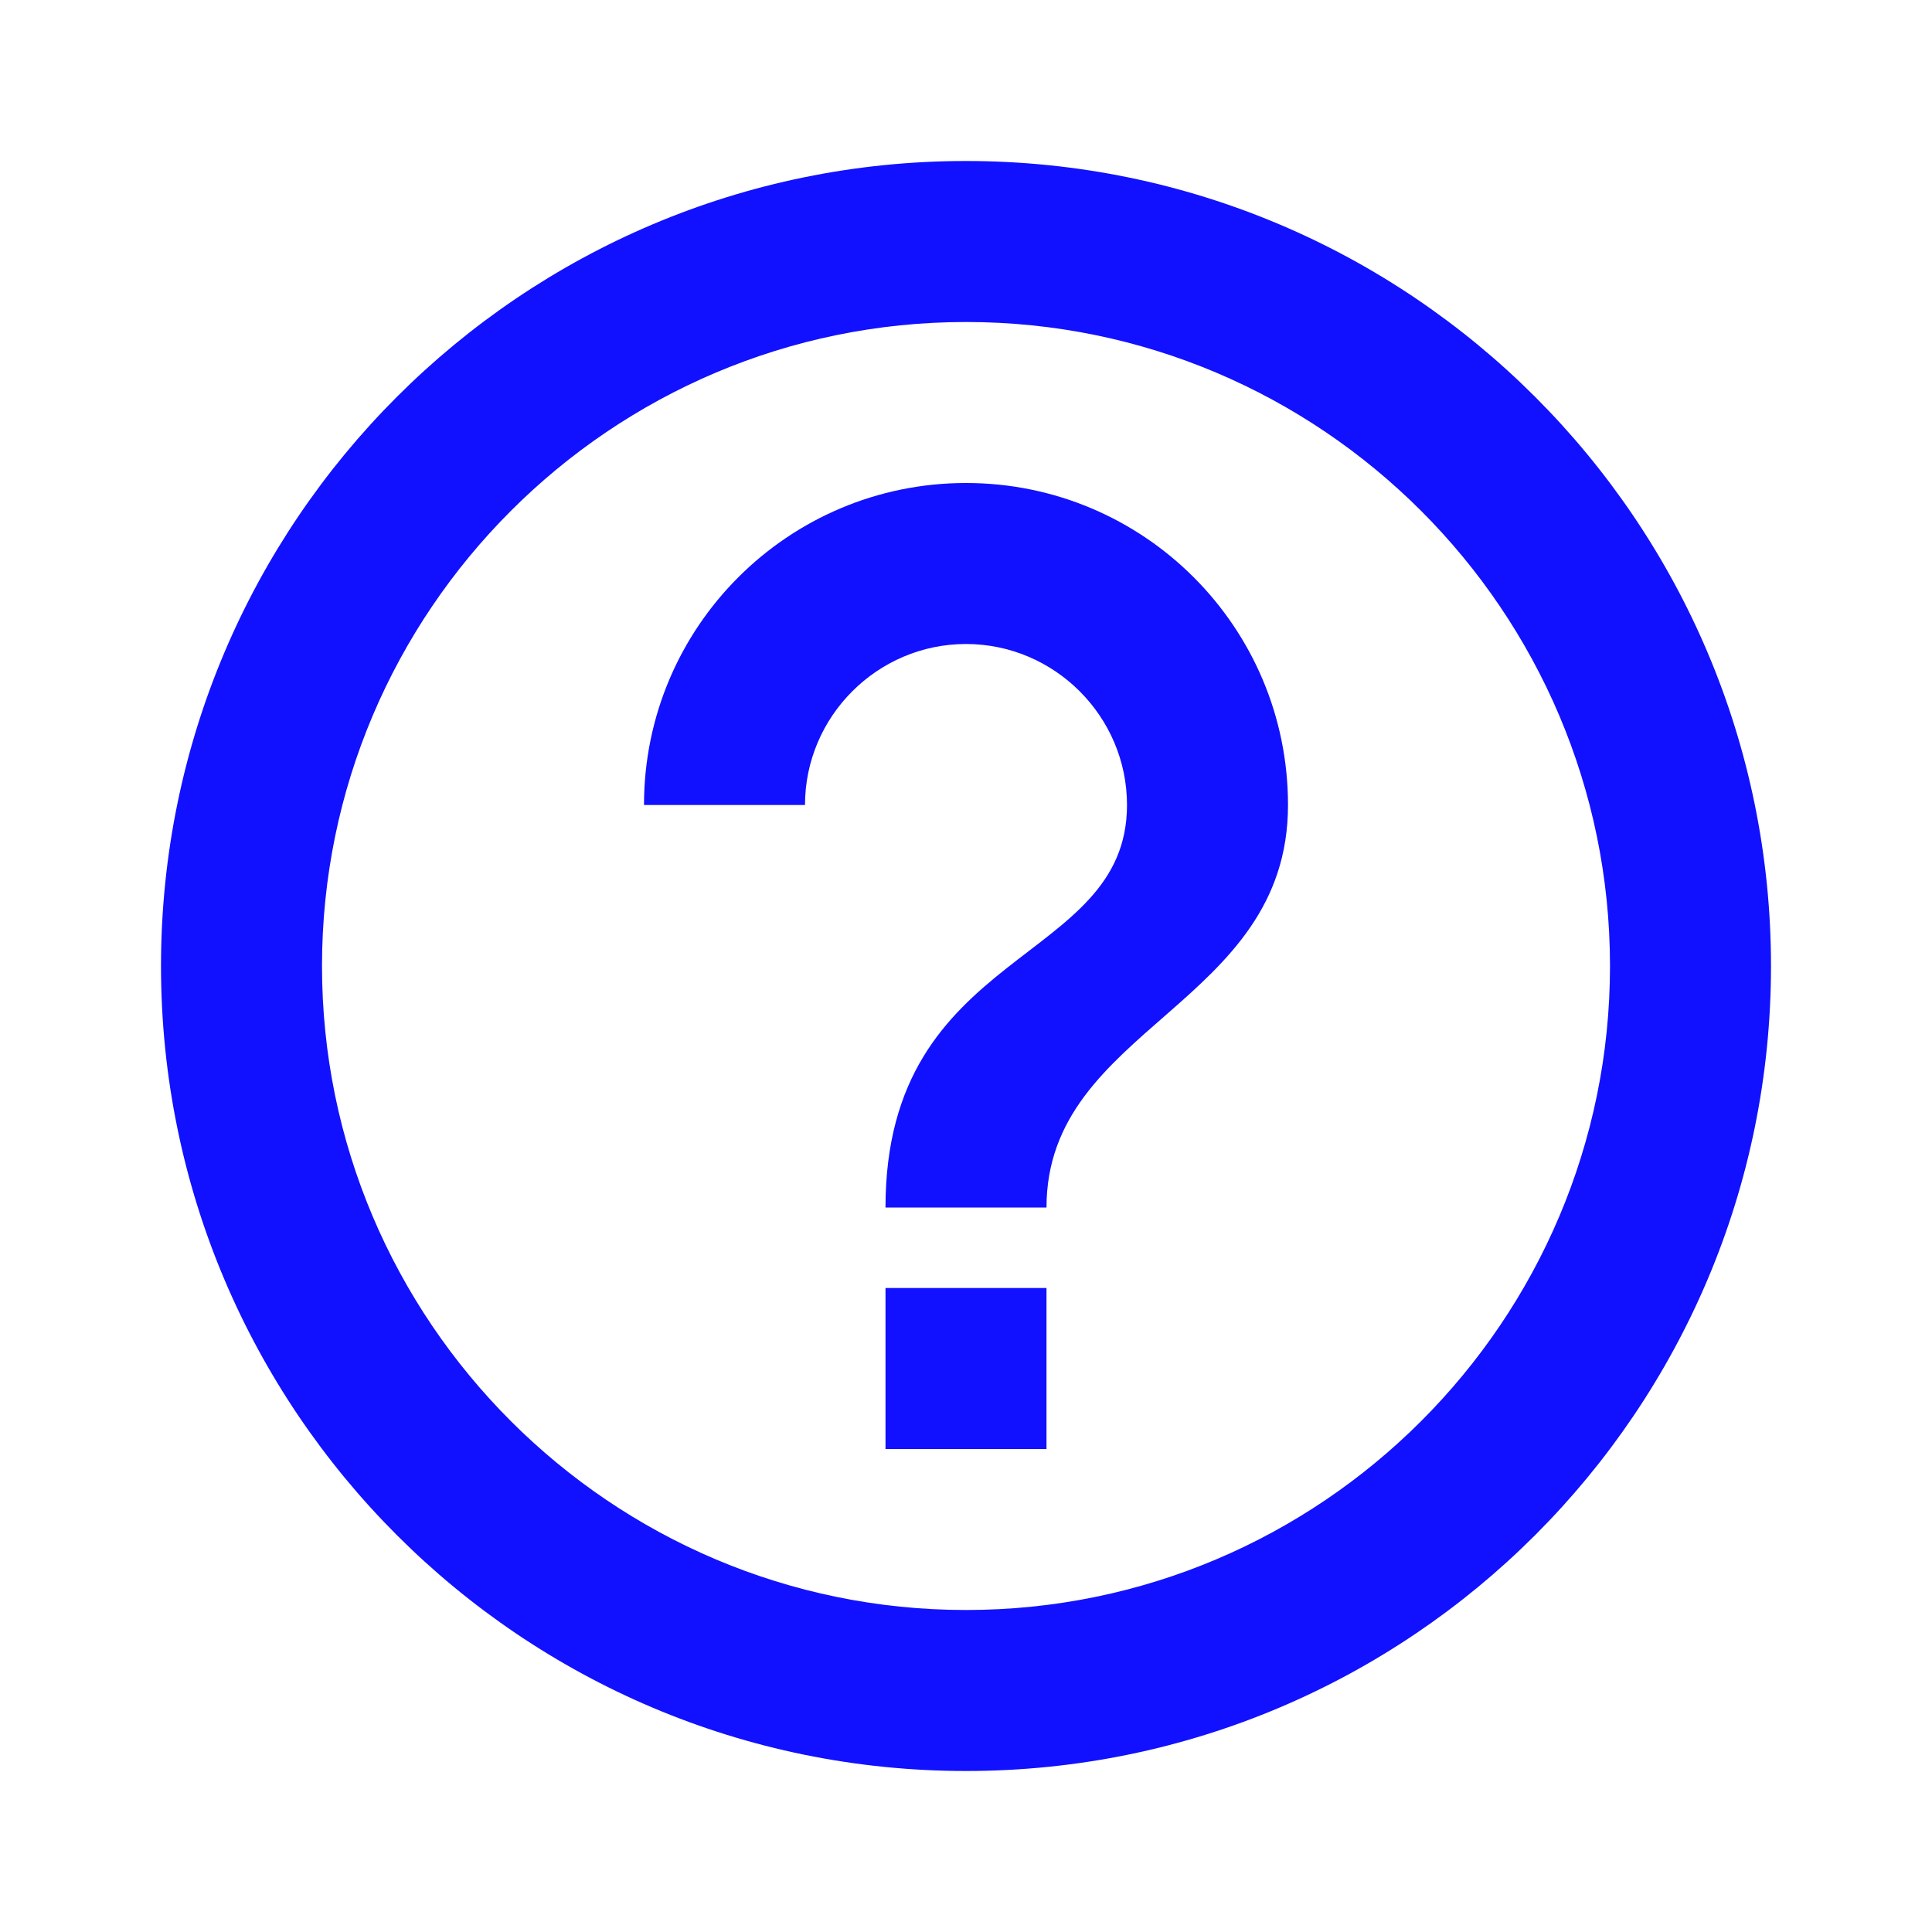
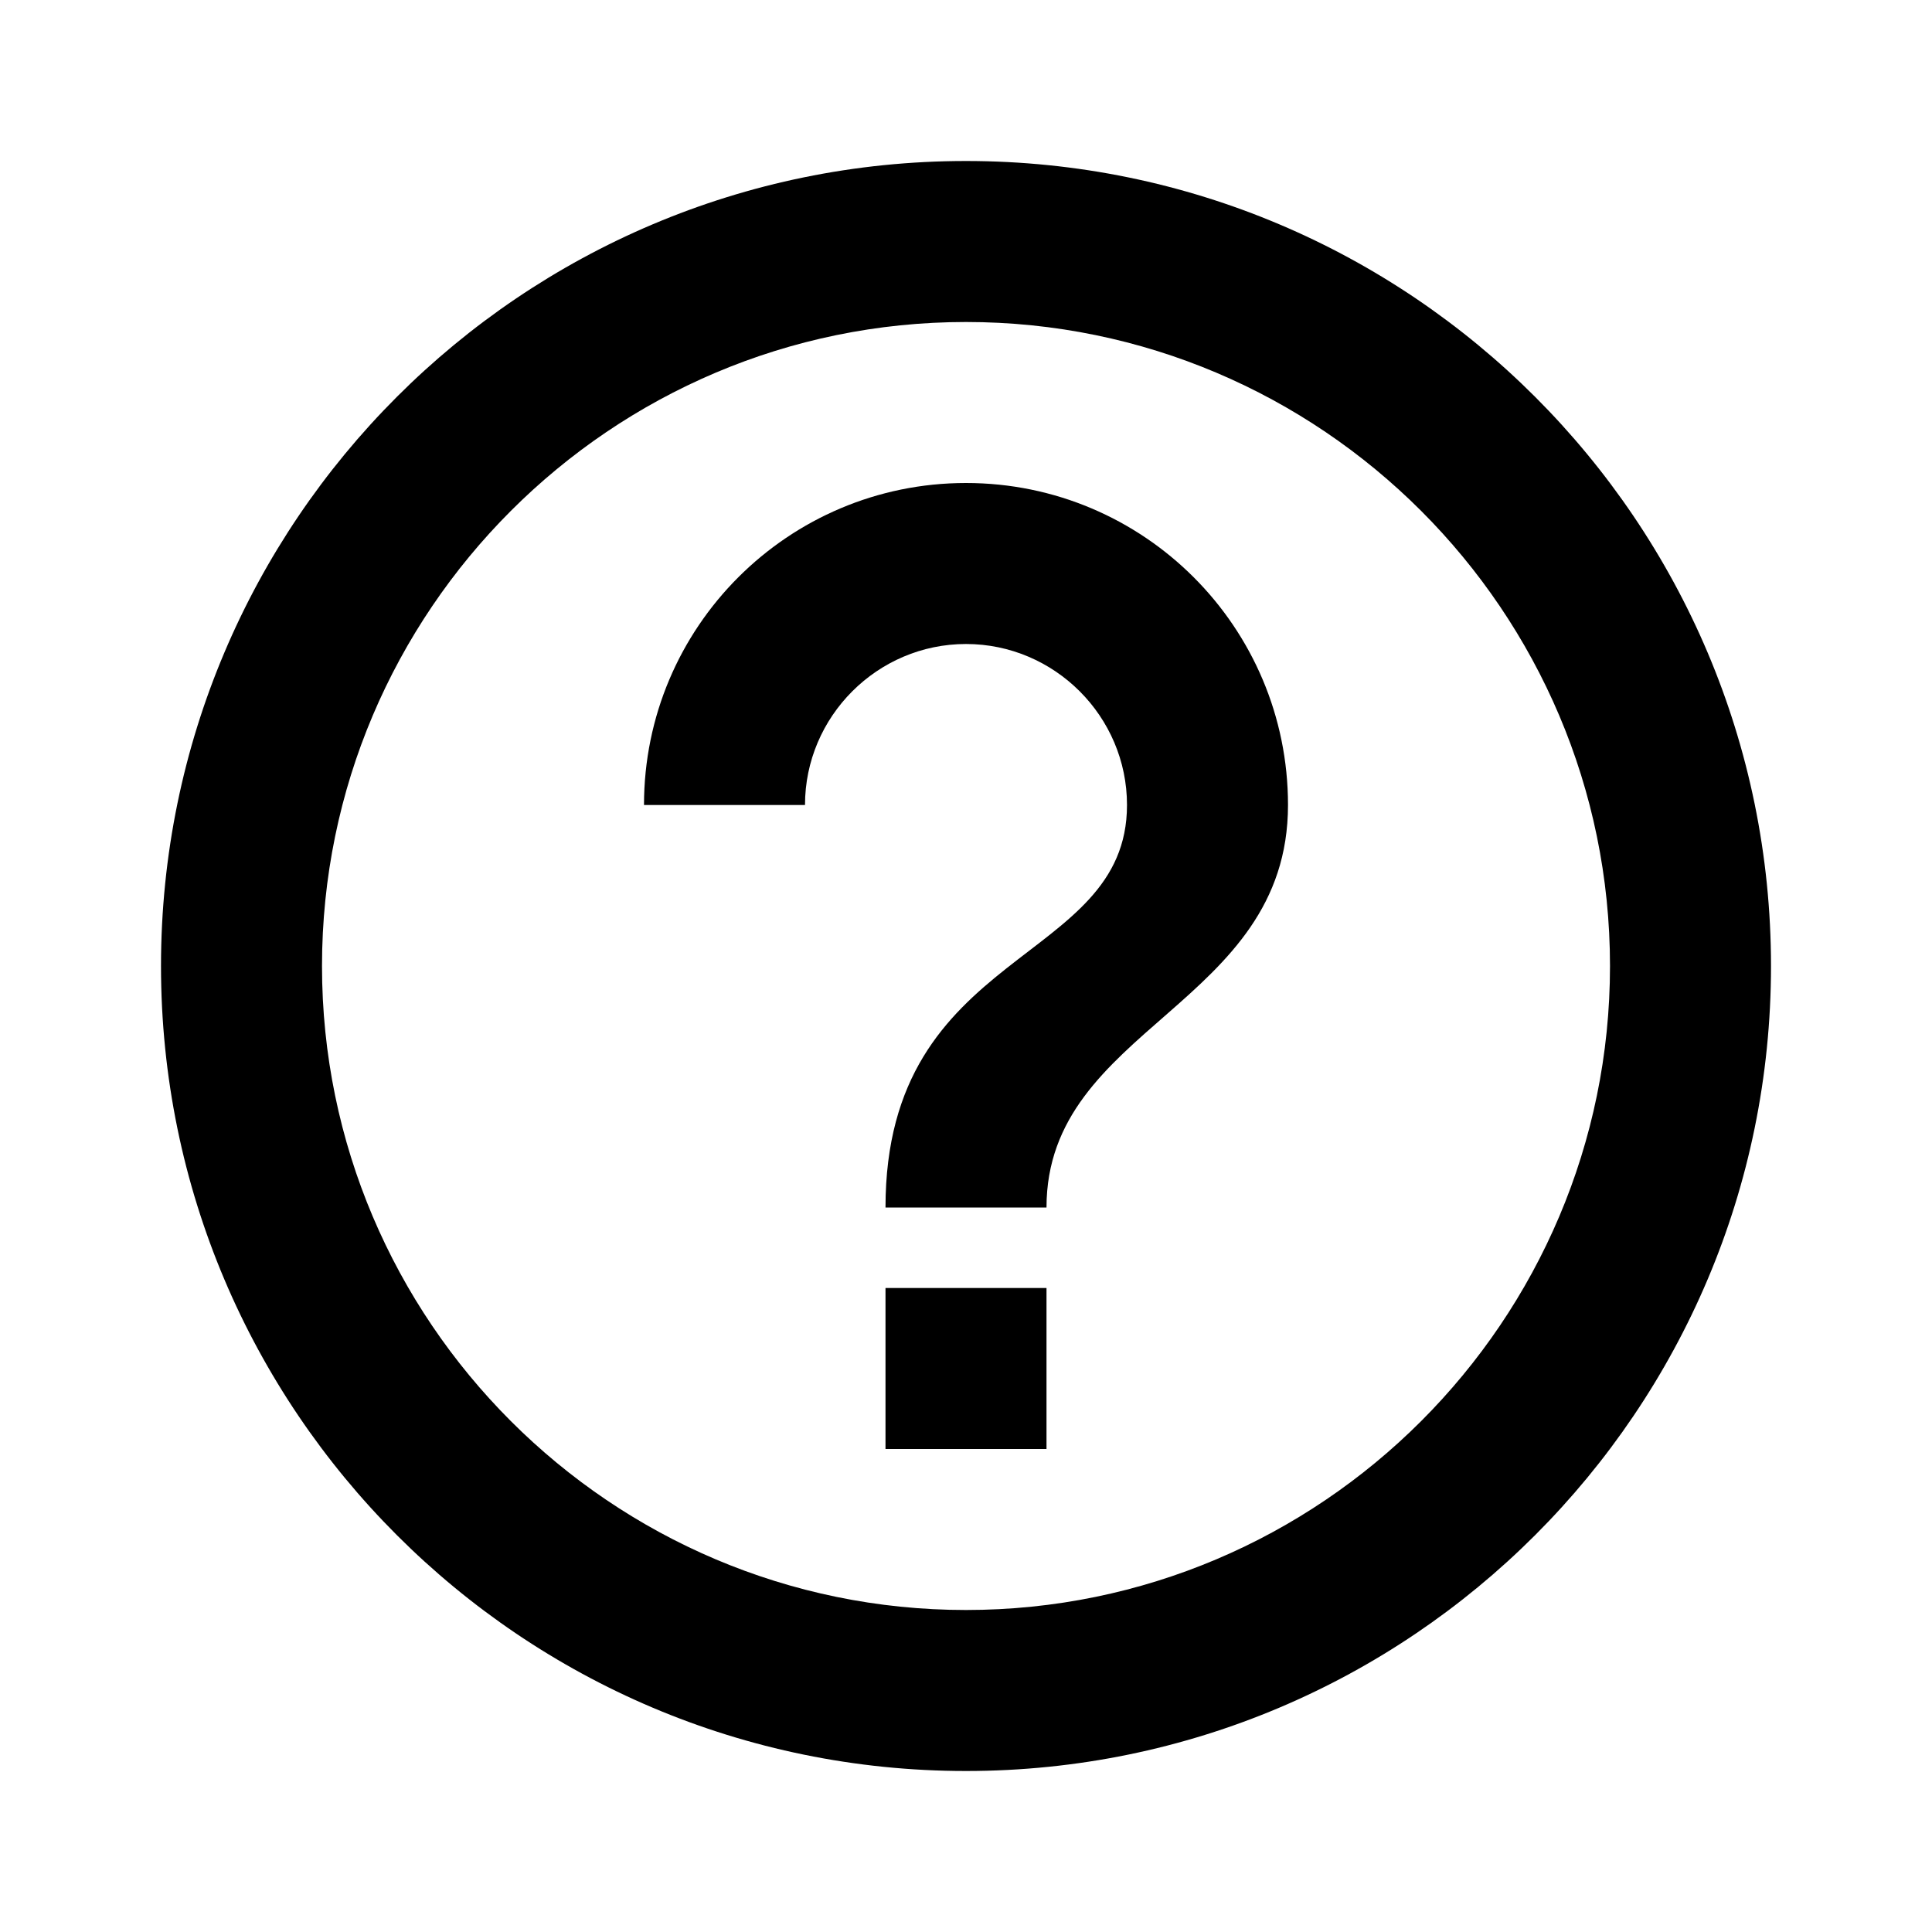
<svg xmlns="http://www.w3.org/2000/svg" height="24" viewBox="0 0 24 24" width="24">
  <path d="M0 0h24v24H0z" fill="none" />
-   <path d="M11 18h2v-2h-2v2zm1-16C6.48 2 2 6.48 2 12s4.48 10 10 10 10-4.48 10-10S17.52 2 12 2zm0 18c-4.41 0-8-3.59-8-8s3.59-8 8-8 8 3.59 8 8-3.59 8-8 8zm0-14c-2.21 0-4 1.79-4 4h2c0-1.1.9-2 2-2s2 .9 2 2c0 2-3 1.75-3 5h2c0-2.25 3-2.5 3-5 0-2.21-1.79-4-4-4z" fill="#11f" />
+   <path d="M11 18h2v-2h-2v2zm1-16C6.48 2 2 6.48 2 12s4.48 10 10 10 10-4.48 10-10S17.52 2 12 2zm0 18c-4.41 0-8-3.59-8-8s3.59-8 8-8 8 3.59 8 8-3.59 8-8 8zm0-14c-2.21 0-4 1.79-4 4h2c0-1.1.9-2 2-2s2 .9 2 2c0 2-3 1.75-3 5h2c0-2.25 3-2.5 3-5 0-2.21-1.79-4-4-4z" fill="currentColor" />
</svg>
